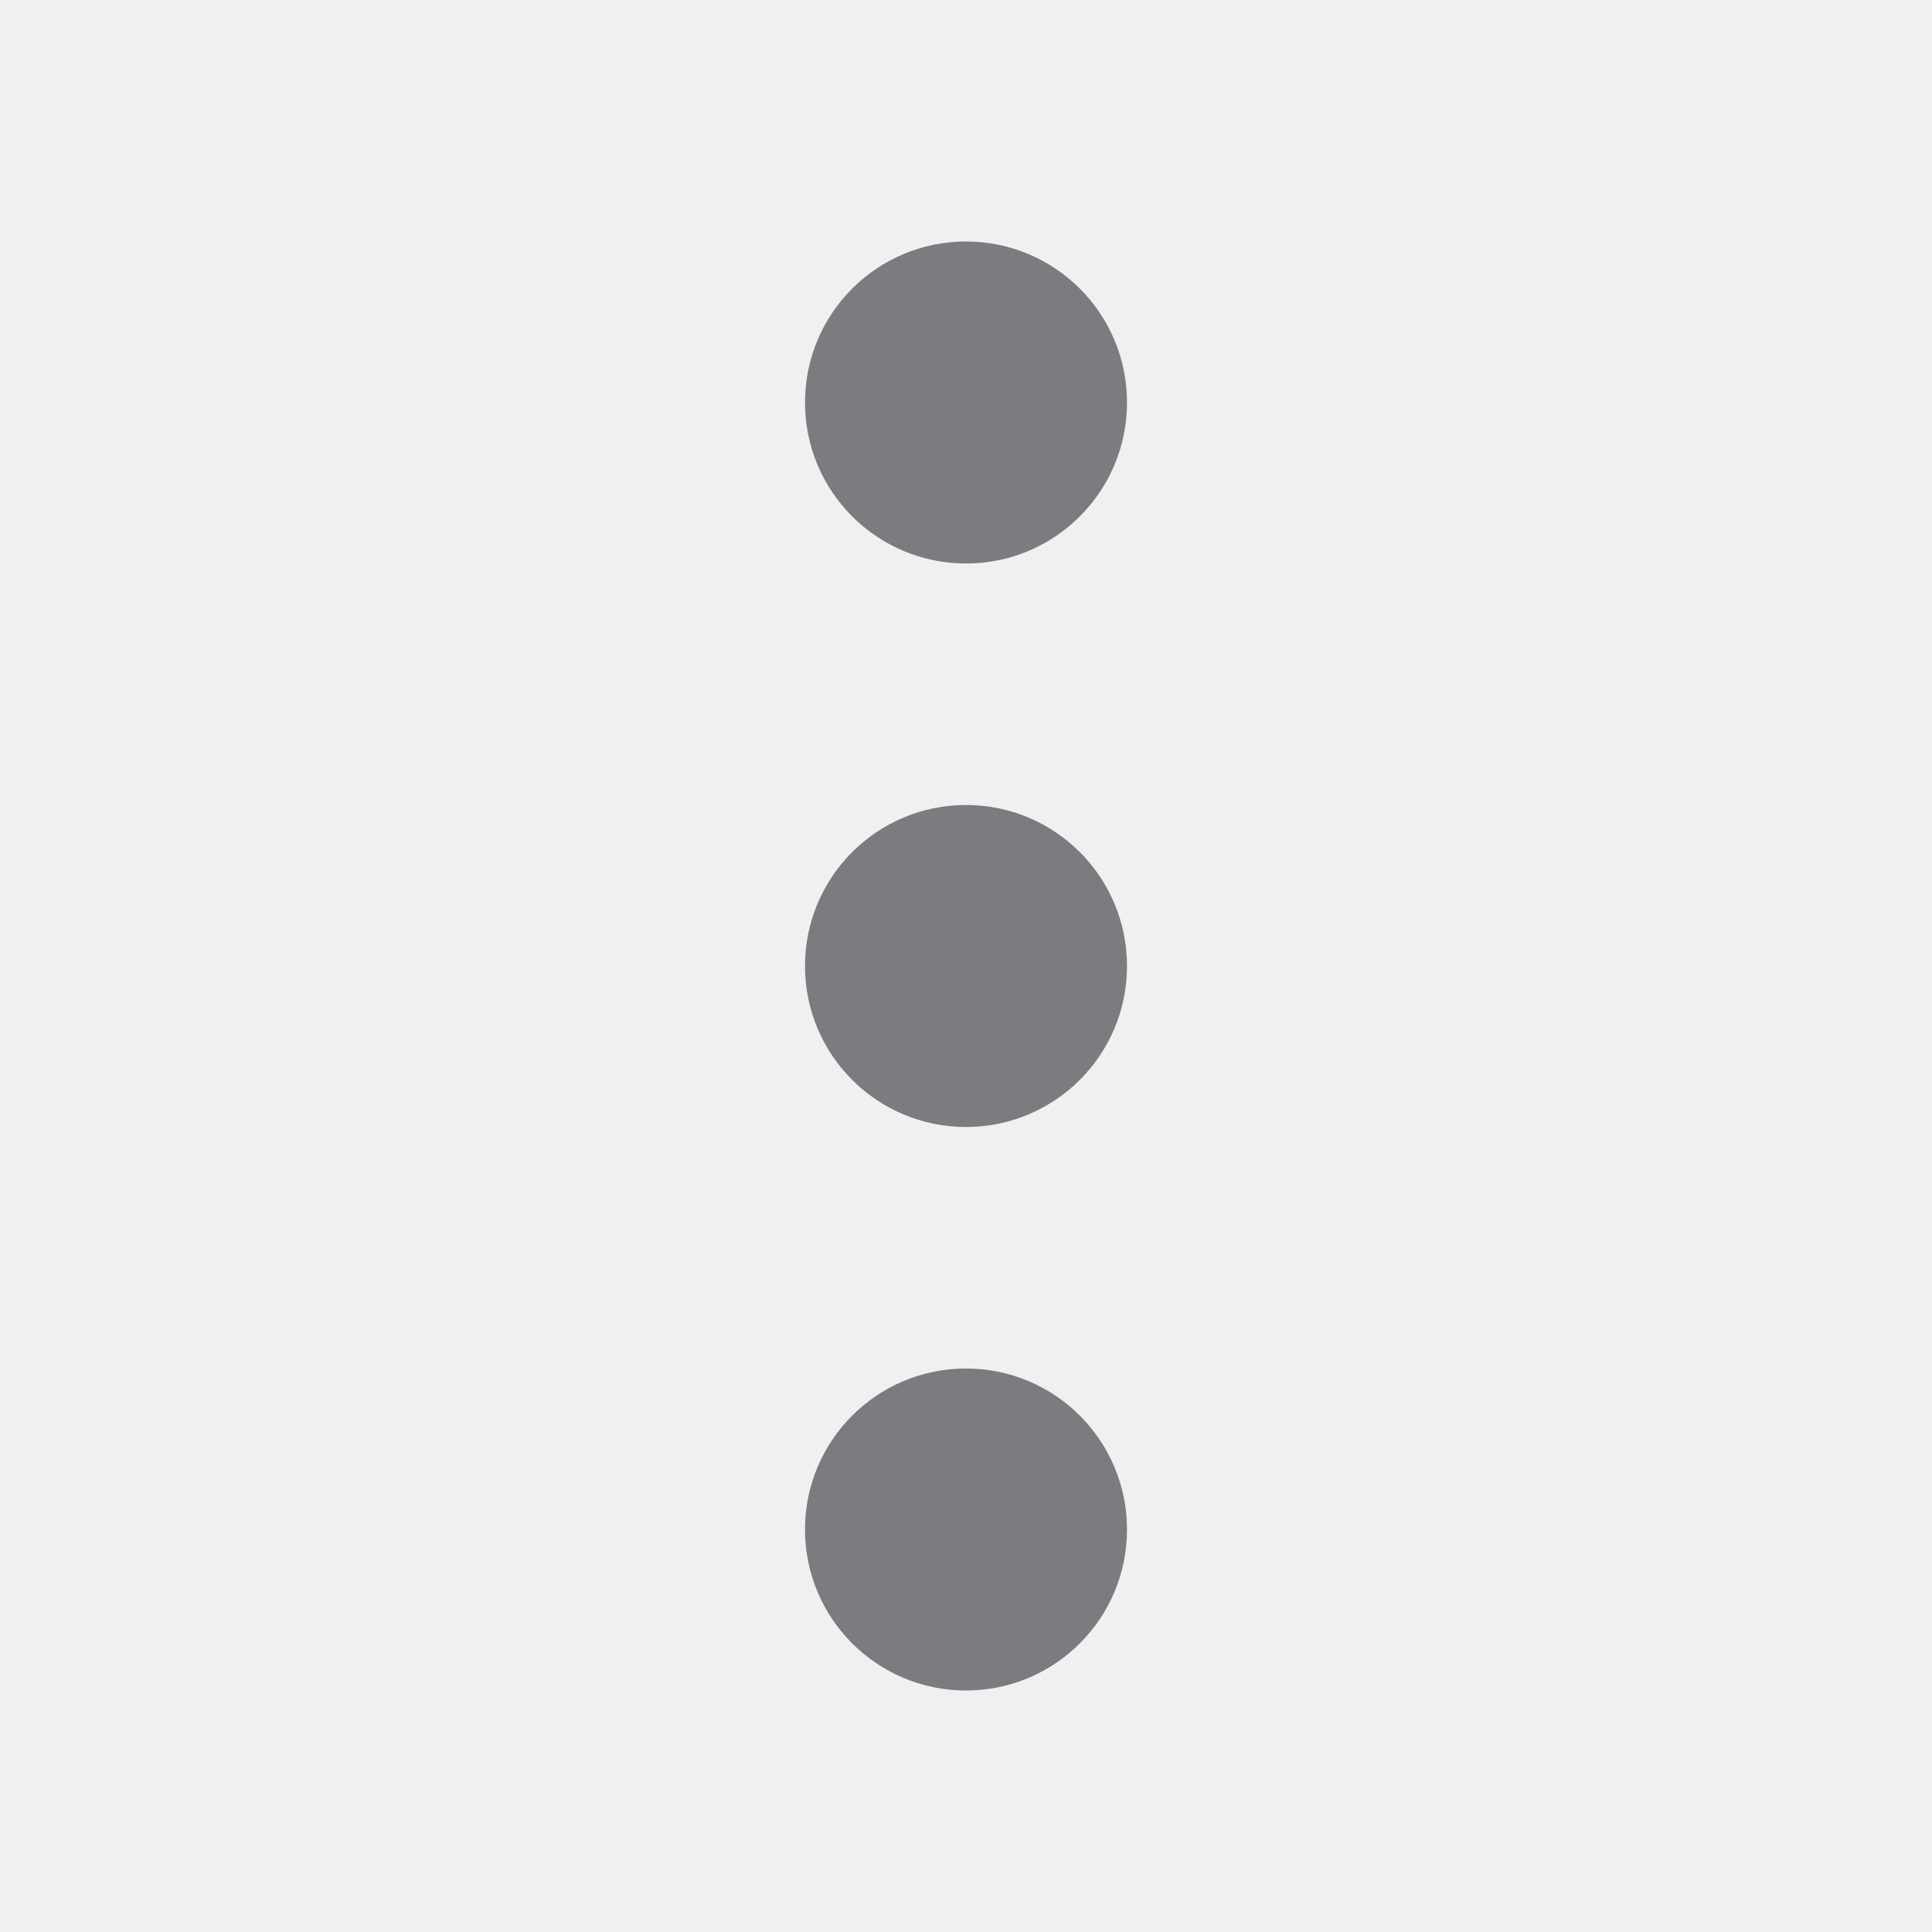
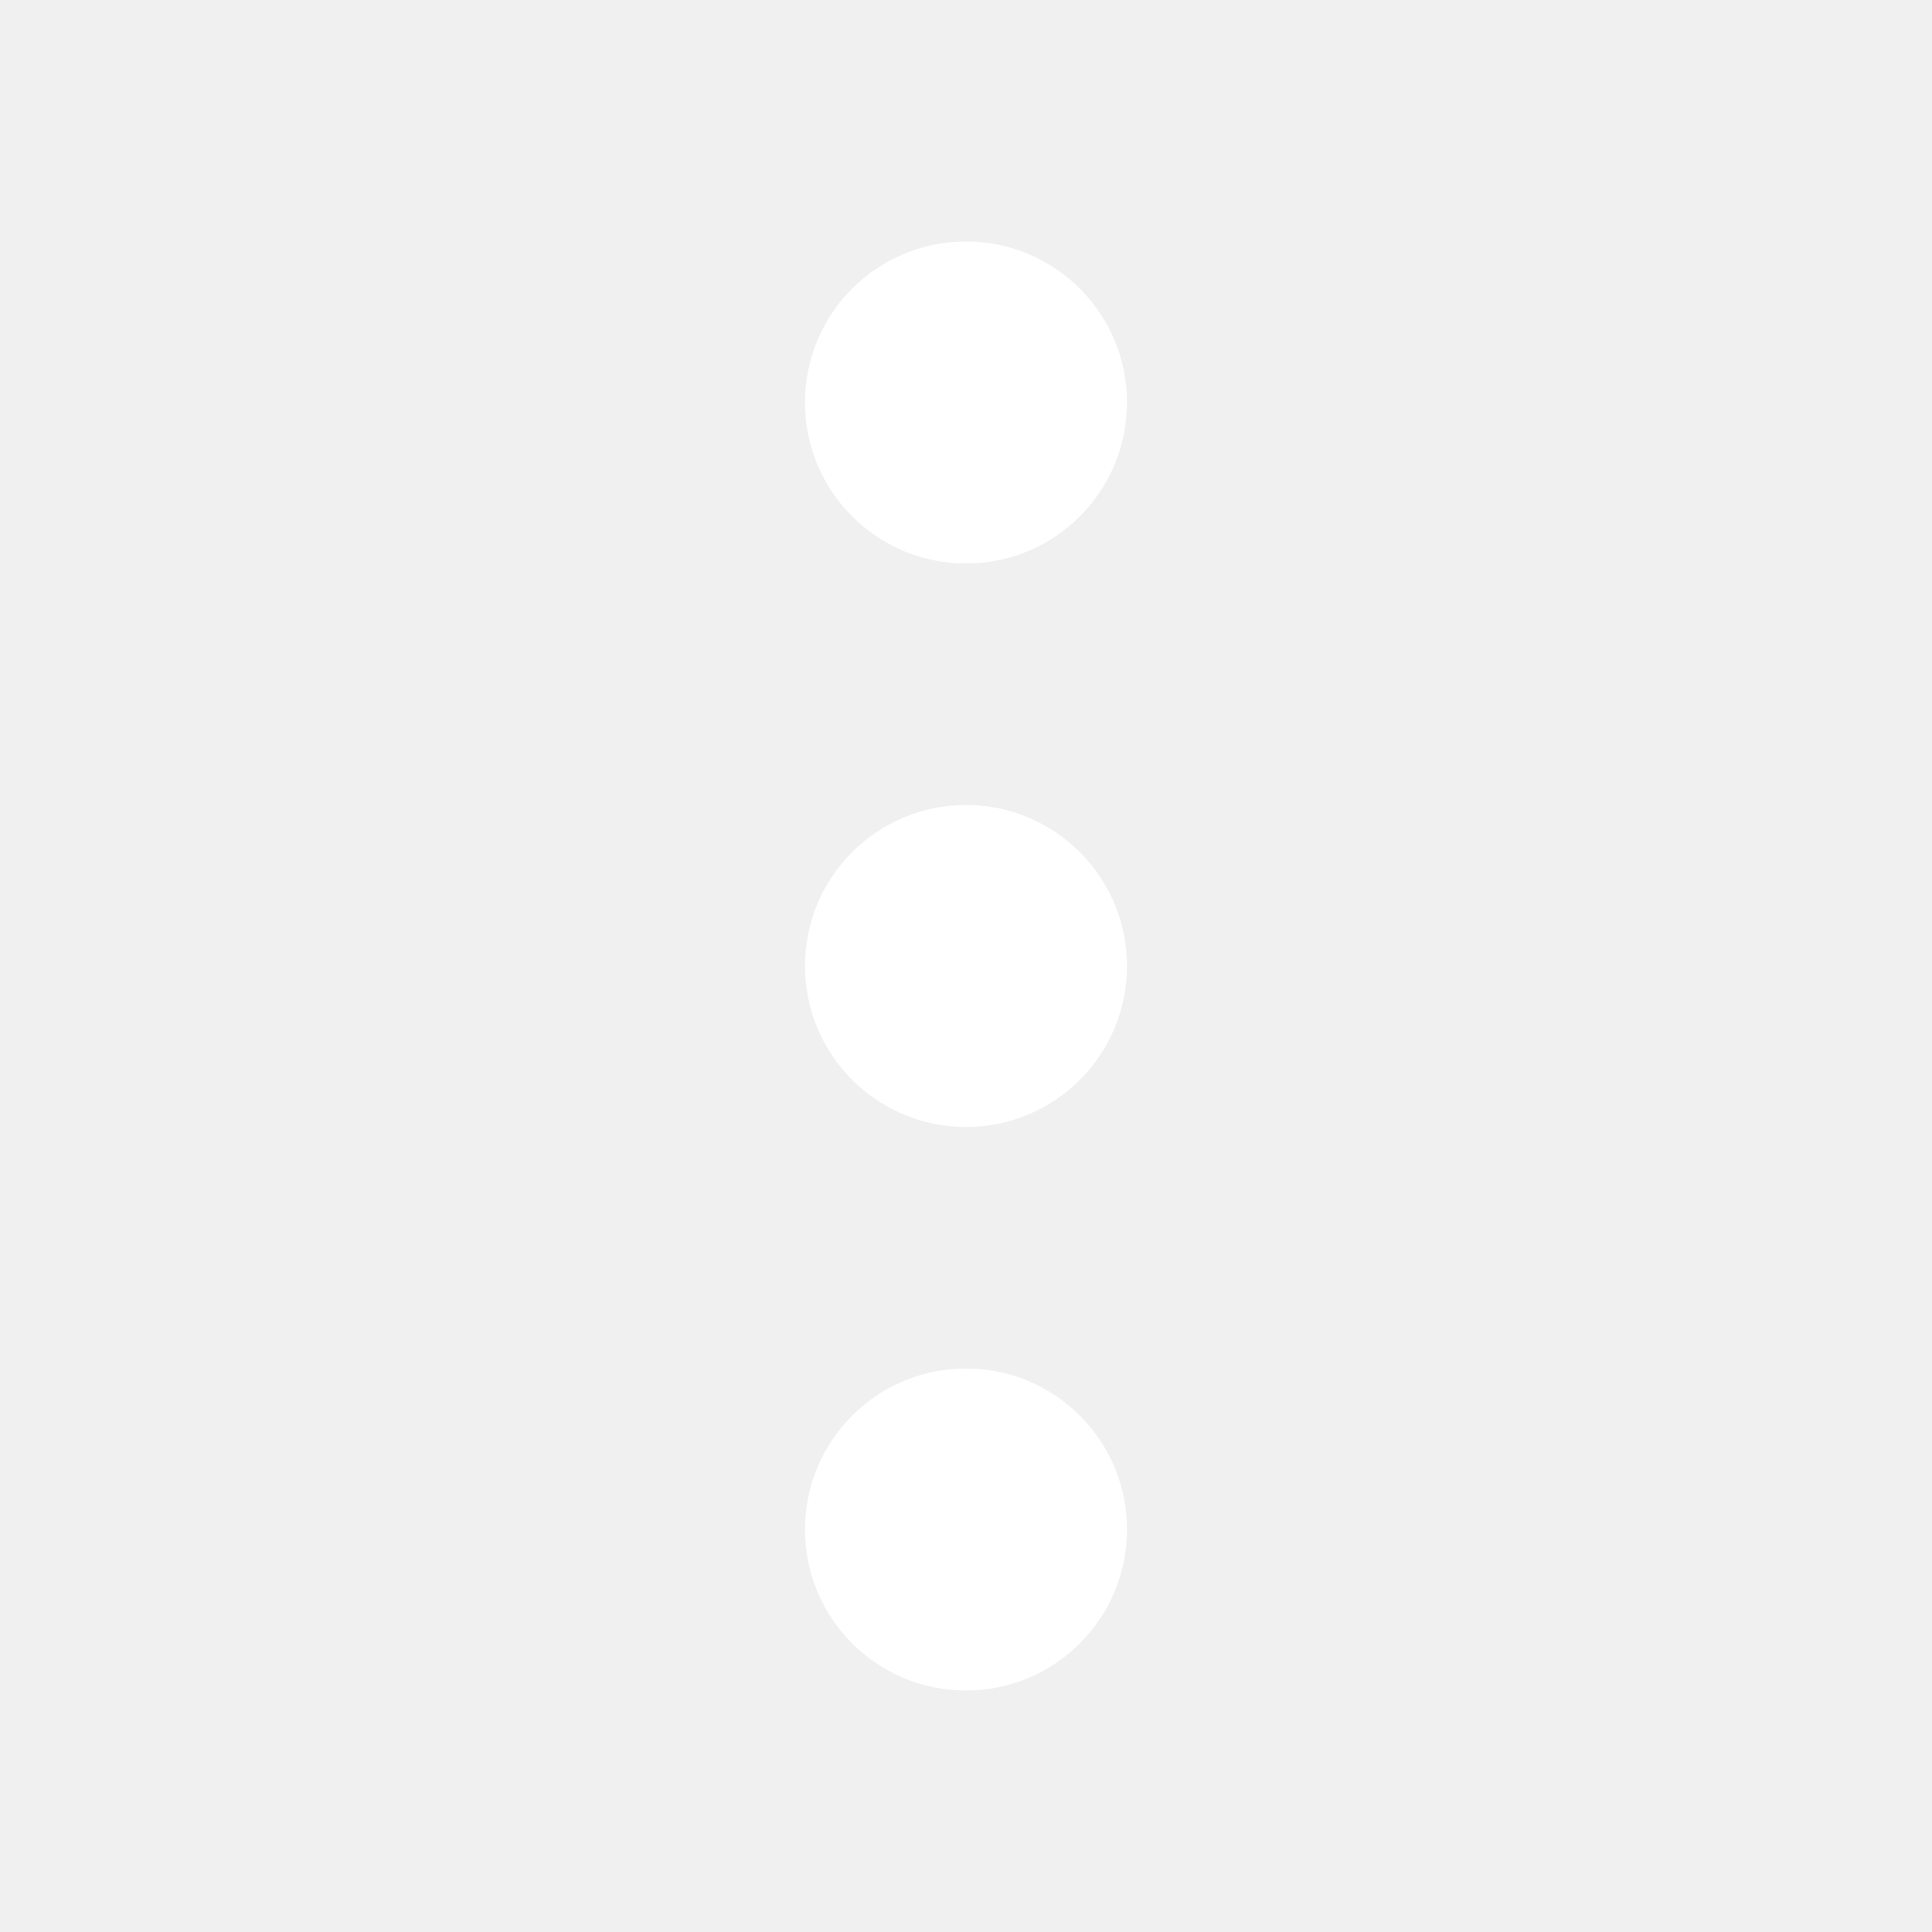
<svg xmlns="http://www.w3.org/2000/svg" viewBox="0 0 24 24" fill="none">
  <g id="SVGRepo_bgCarrier" stroke-width="0" />
  <g id="SVGRepo_tracerCarrier" stroke-linecap="round" stroke-linejoin="round" />
  <g id="SVGRepo_iconCarrier">
-     <path d="M14 5C14 6.105 13.105 7 12 7C10.895 7 10 6.105 10 5C10 3.895 10.895 3 12 3C13.105 3 14 3.895 14 5Z" fill="#7a7c80" />
-     <path d="M14 12C14 13.105 13.105 14 12 14C10.895 14 10 13.105 10 12C10 10.895 10.895 10 12 10C13.105 10 14 10.895 14 12Z" fill="#7a7c80" />
-     <path d="M12 21C13.105 21 14 20.105 14 19C14 17.895 13.105 17 12 17C10.895 17 10 17.895 10 19C10 20.105 10.895 21 12 21Z" fill="#7a7c80" />
+     <path d="M14 5C14 6.105 13.105 7 12 7C10.895 7 10 6.105 10 5C10 3.895 10.895 3 12 3C13.105 3 14 3.895 14 5Z" fill="#ffffff" />
+     <path d="M14 12C14 13.105 13.105 14 12 14C10.895 14 10 13.105 10 12C10 10.895 10.895 10 12 10C13.105 10 14 10.895 14 12Z" fill="#ffffff" />
+     <path d="M12 21C13.105 21 14 20.105 14 19C14 17.895 13.105 17 12 17C10.895 17 10 17.895 10 19C10 20.105 10.895 21 12 21Z" fill="#ffffff" />
  </g>
</svg>
